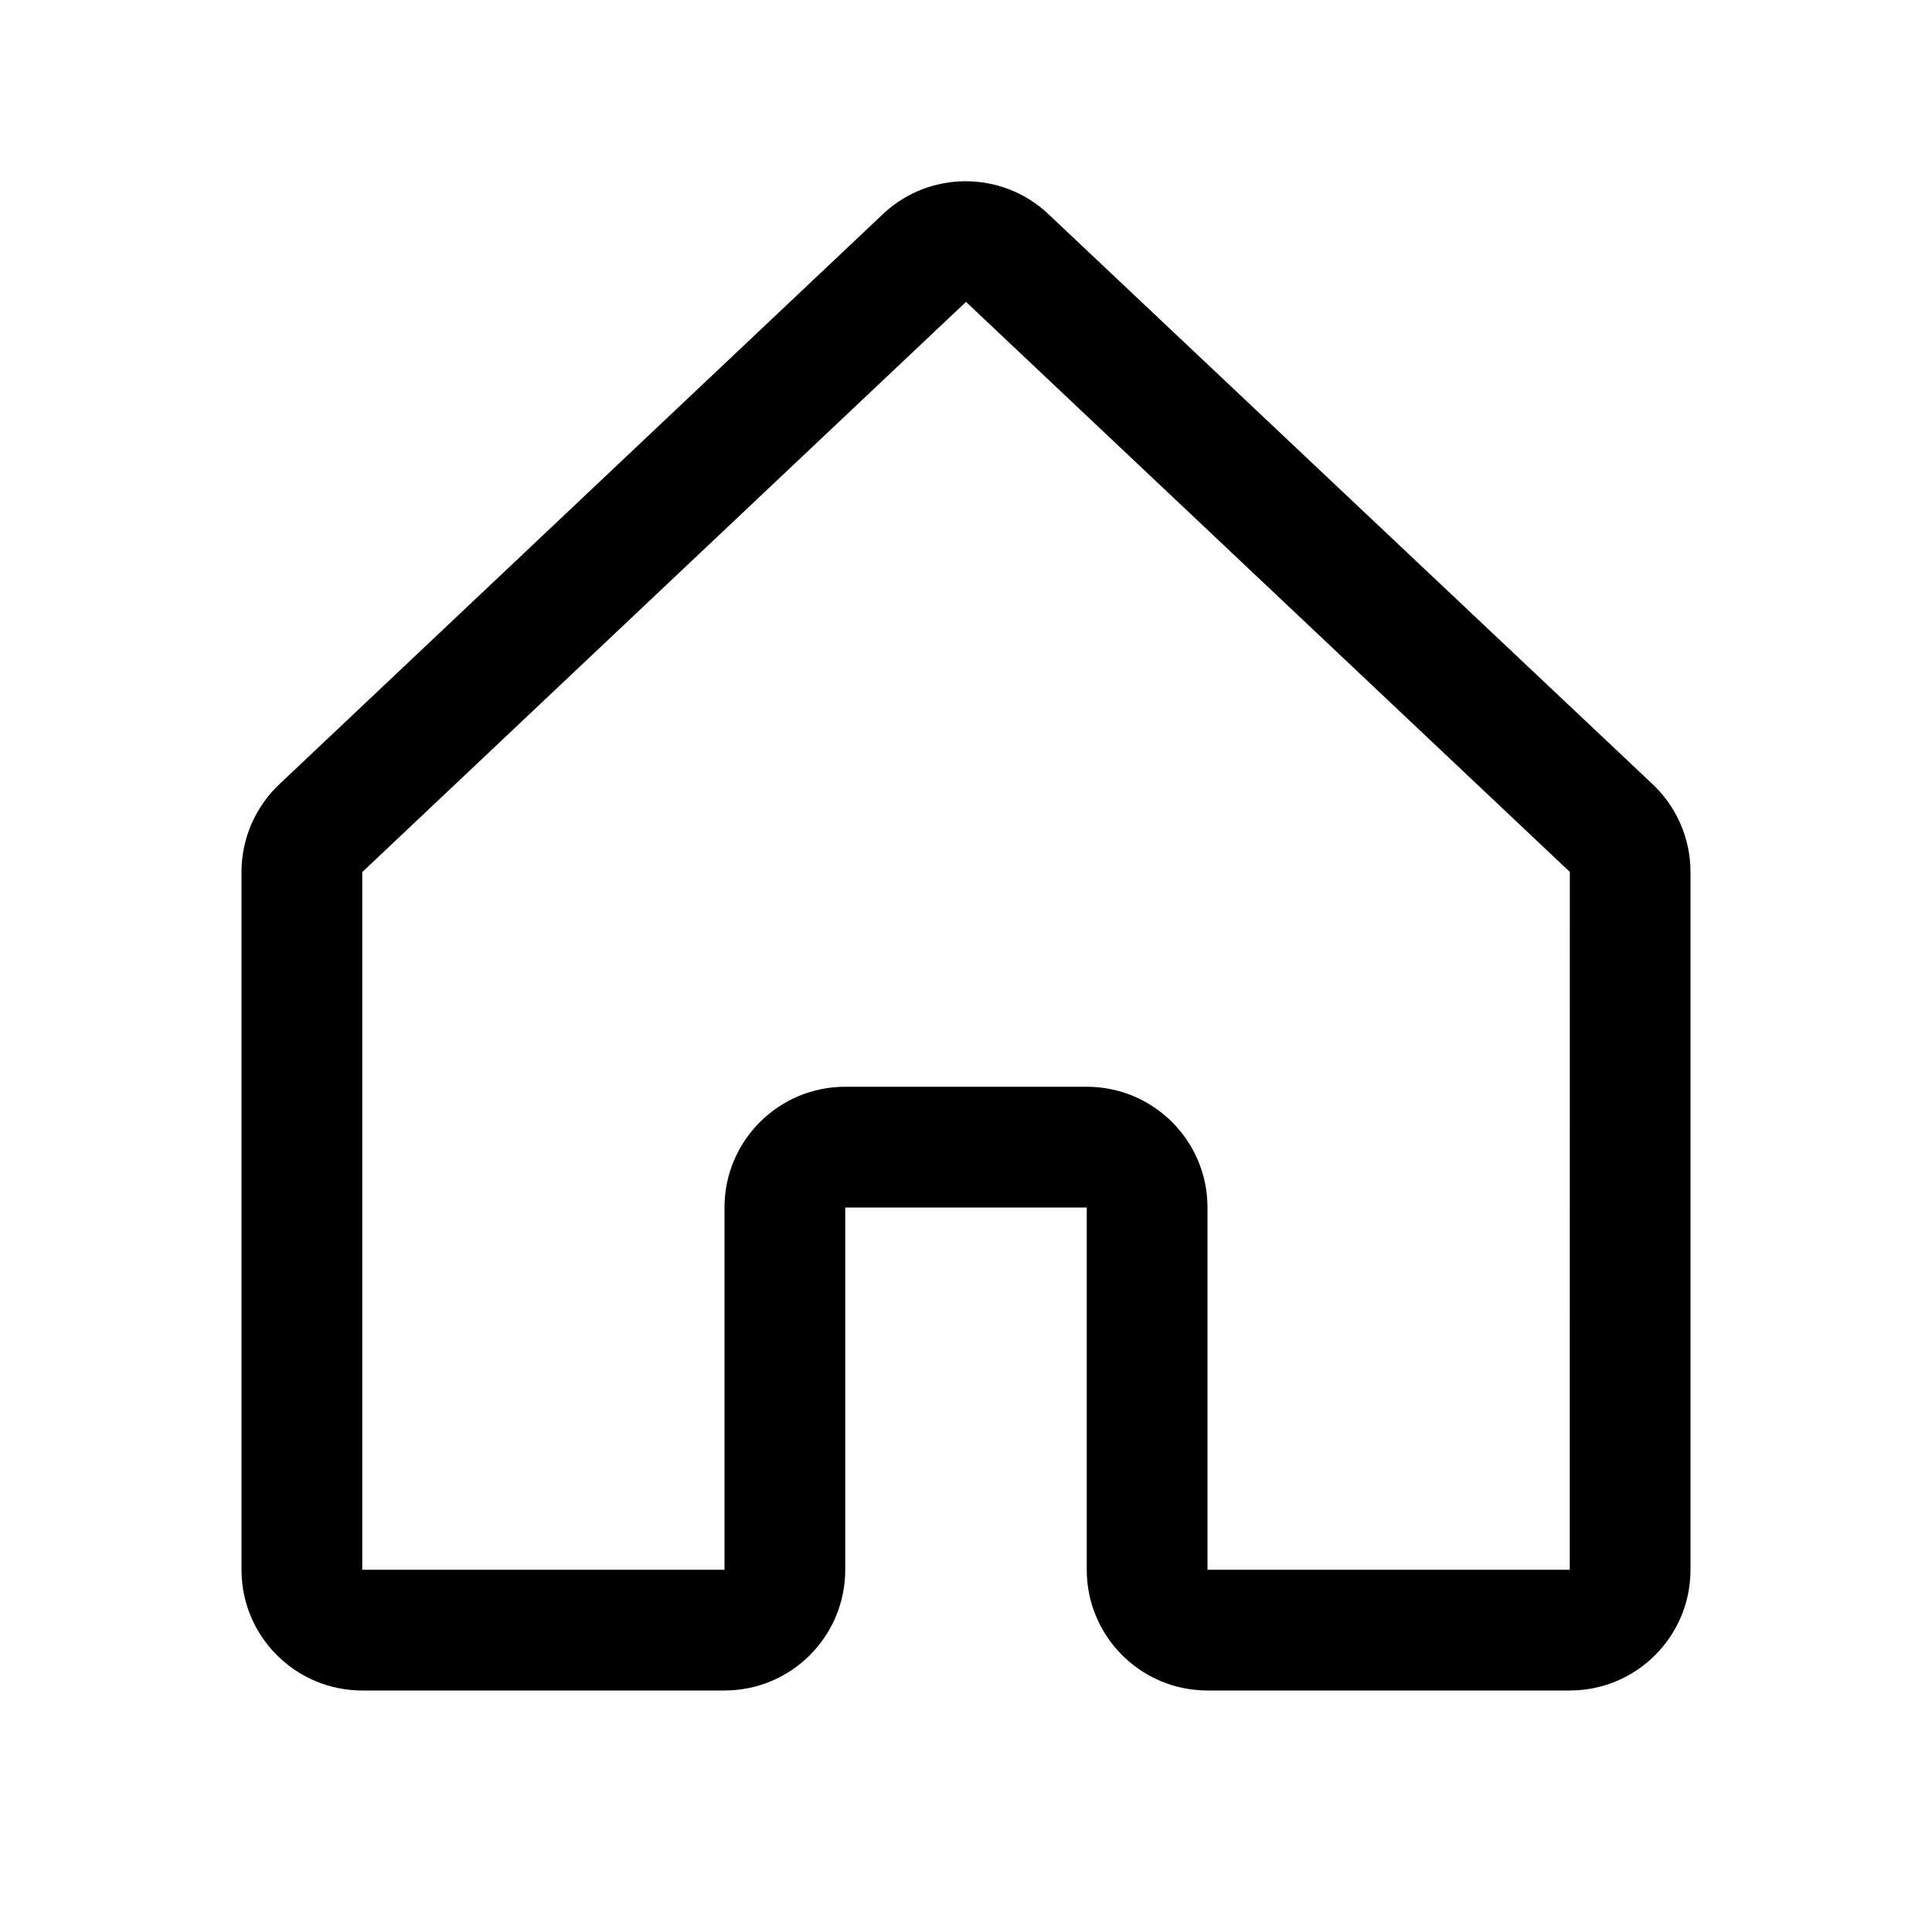
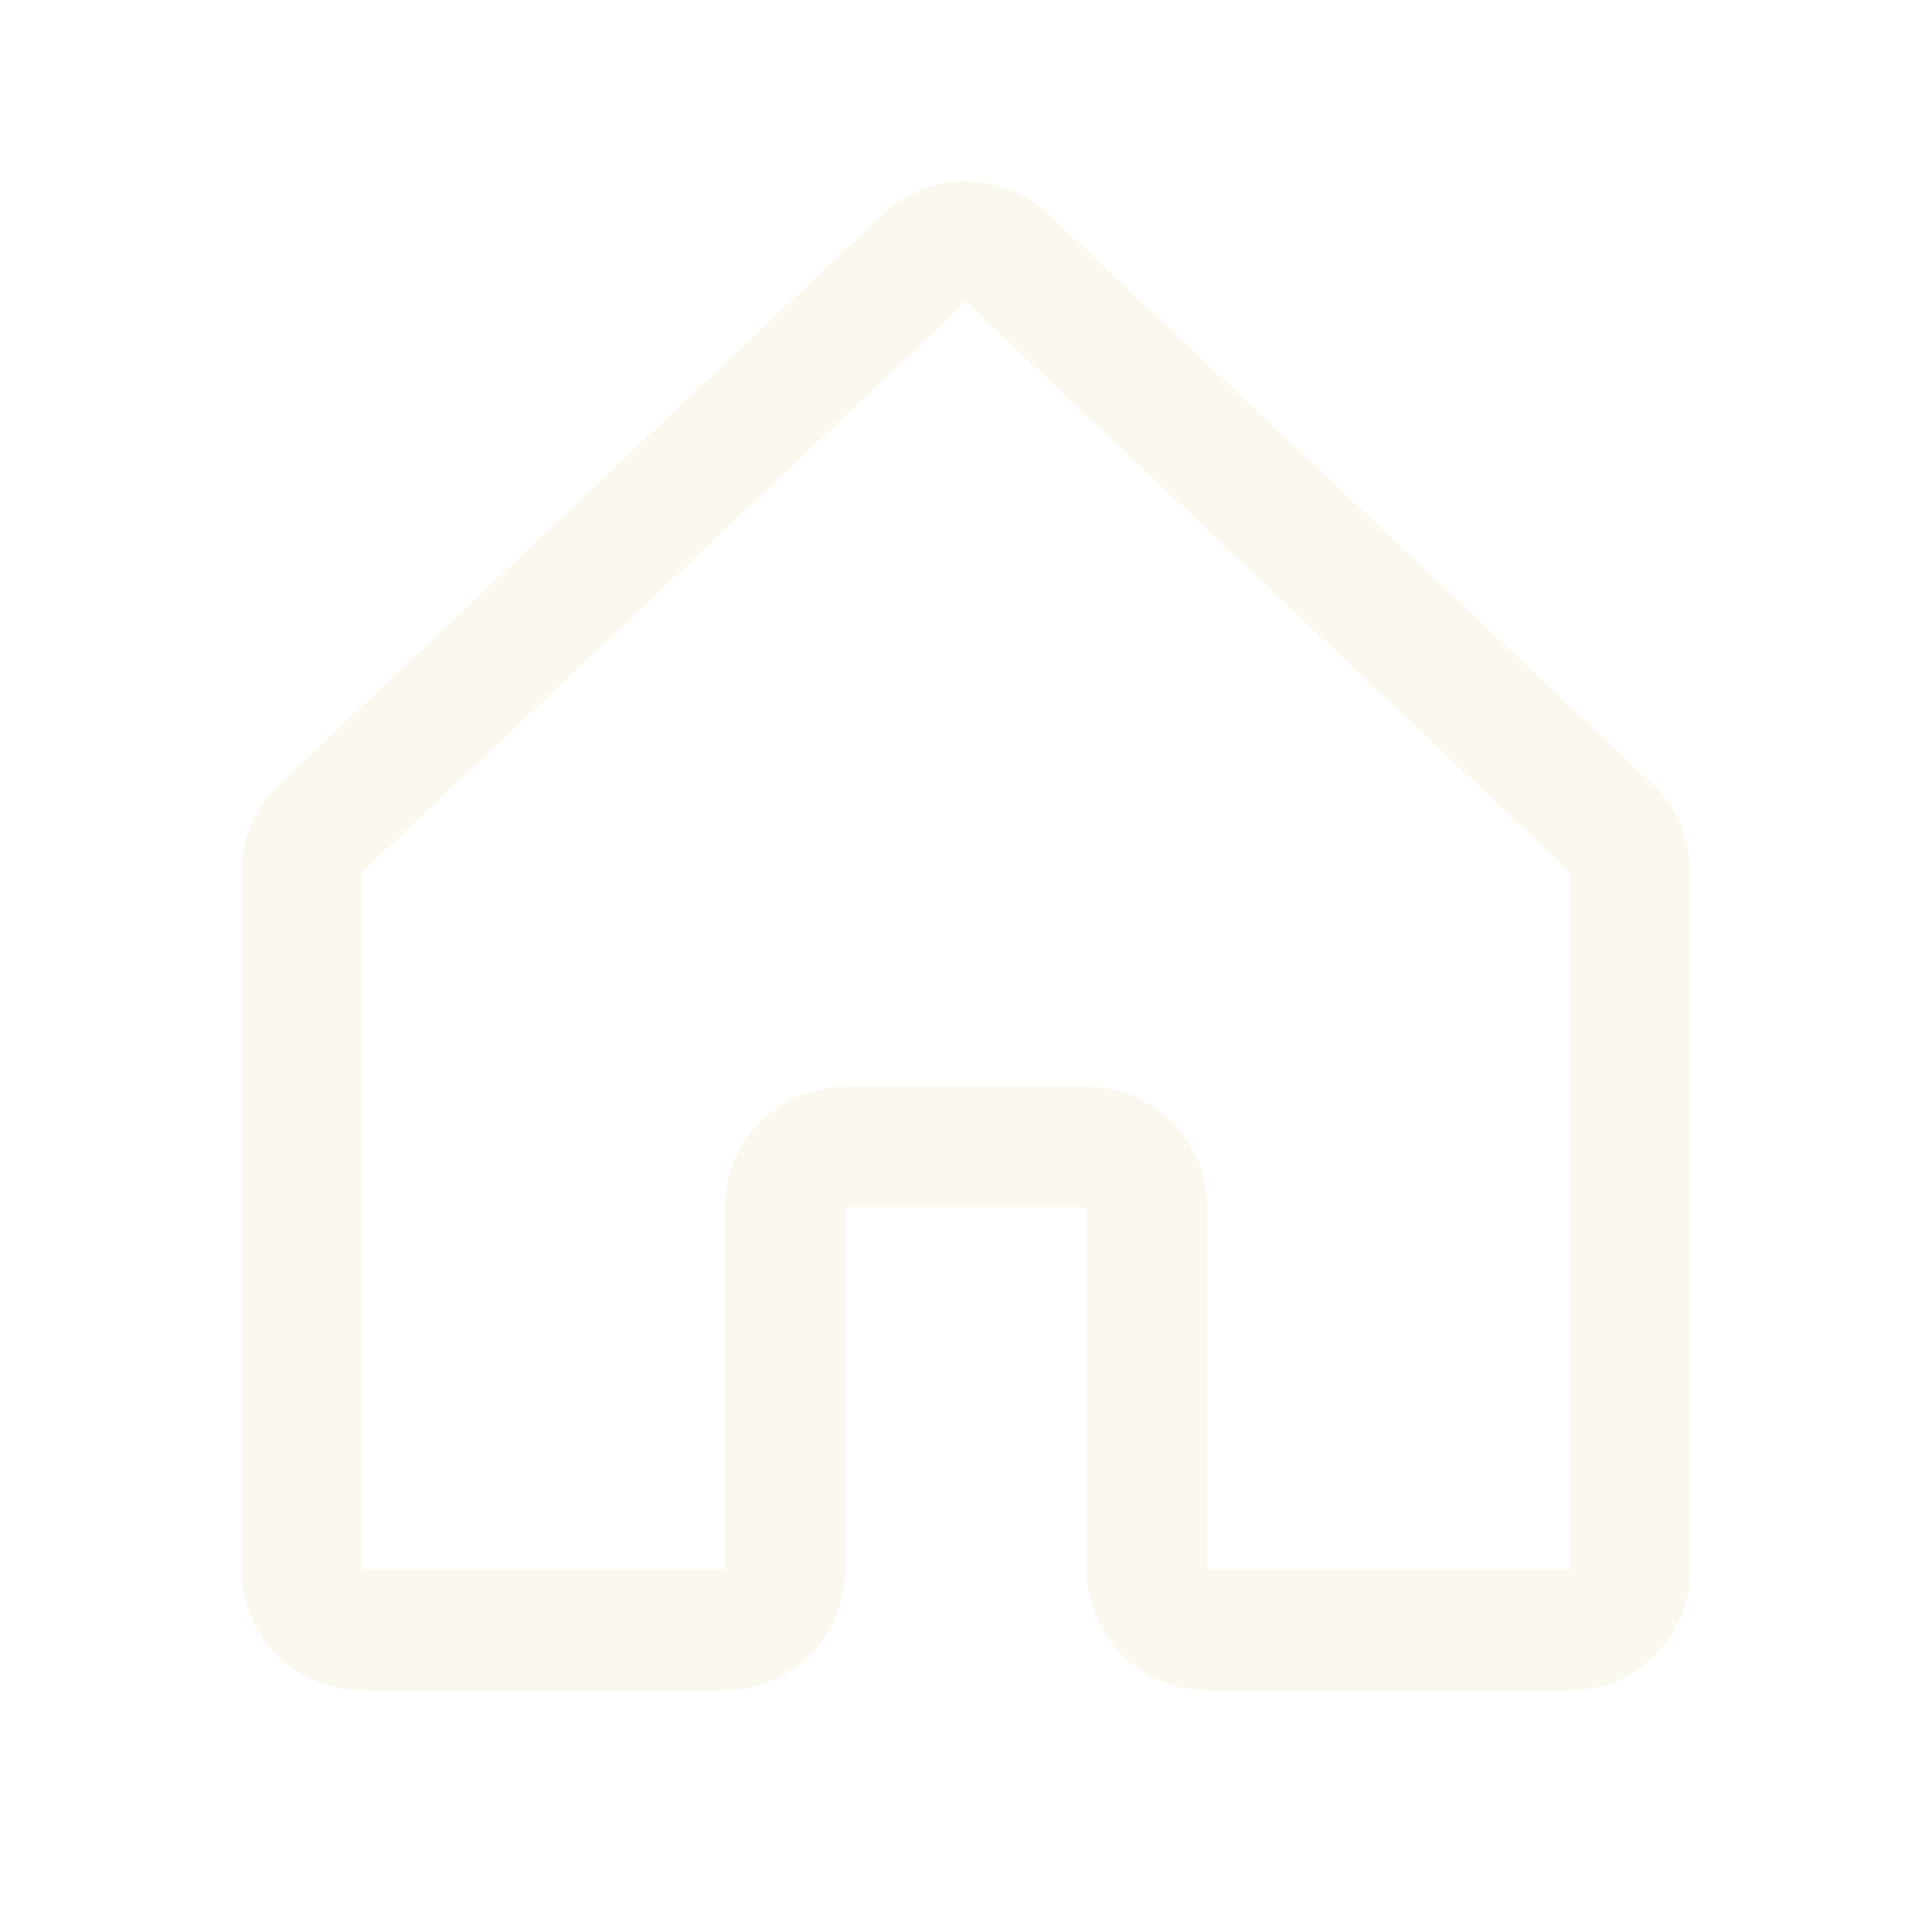
- <svg xmlns="http://www.w3.org/2000/svg" width="32" height="32" fill="#000000" viewBox="0 0 256 256">
+ <svg xmlns="http://www.w3.org/2000/svg" width="32" height="32" fill="#FBF8EF" viewBox="0 0 256 256">
  <path d="M218.83,103.77l-80-75.48a1.14,1.14,0,0,1-.11-.11,16,16,0,0,0-21.53,0l-.11.11L37.17,103.77A16,16,0,0,0,32,115.55V208a16,16,0,0,0,16,16H96a16,16,0,0,0,16-16V160h32v48a16,16,0,0,0,16,16h48a16,16,0,0,0,16-16V115.55A16,16,0,0,0,218.83,103.77ZM208,208H160V160a16,16,0,0,0-16-16H112a16,16,0,0,0-16,16v48H48V115.55l.11-.1L128,40l79.9,75.43.11.1Z" />
</svg>
